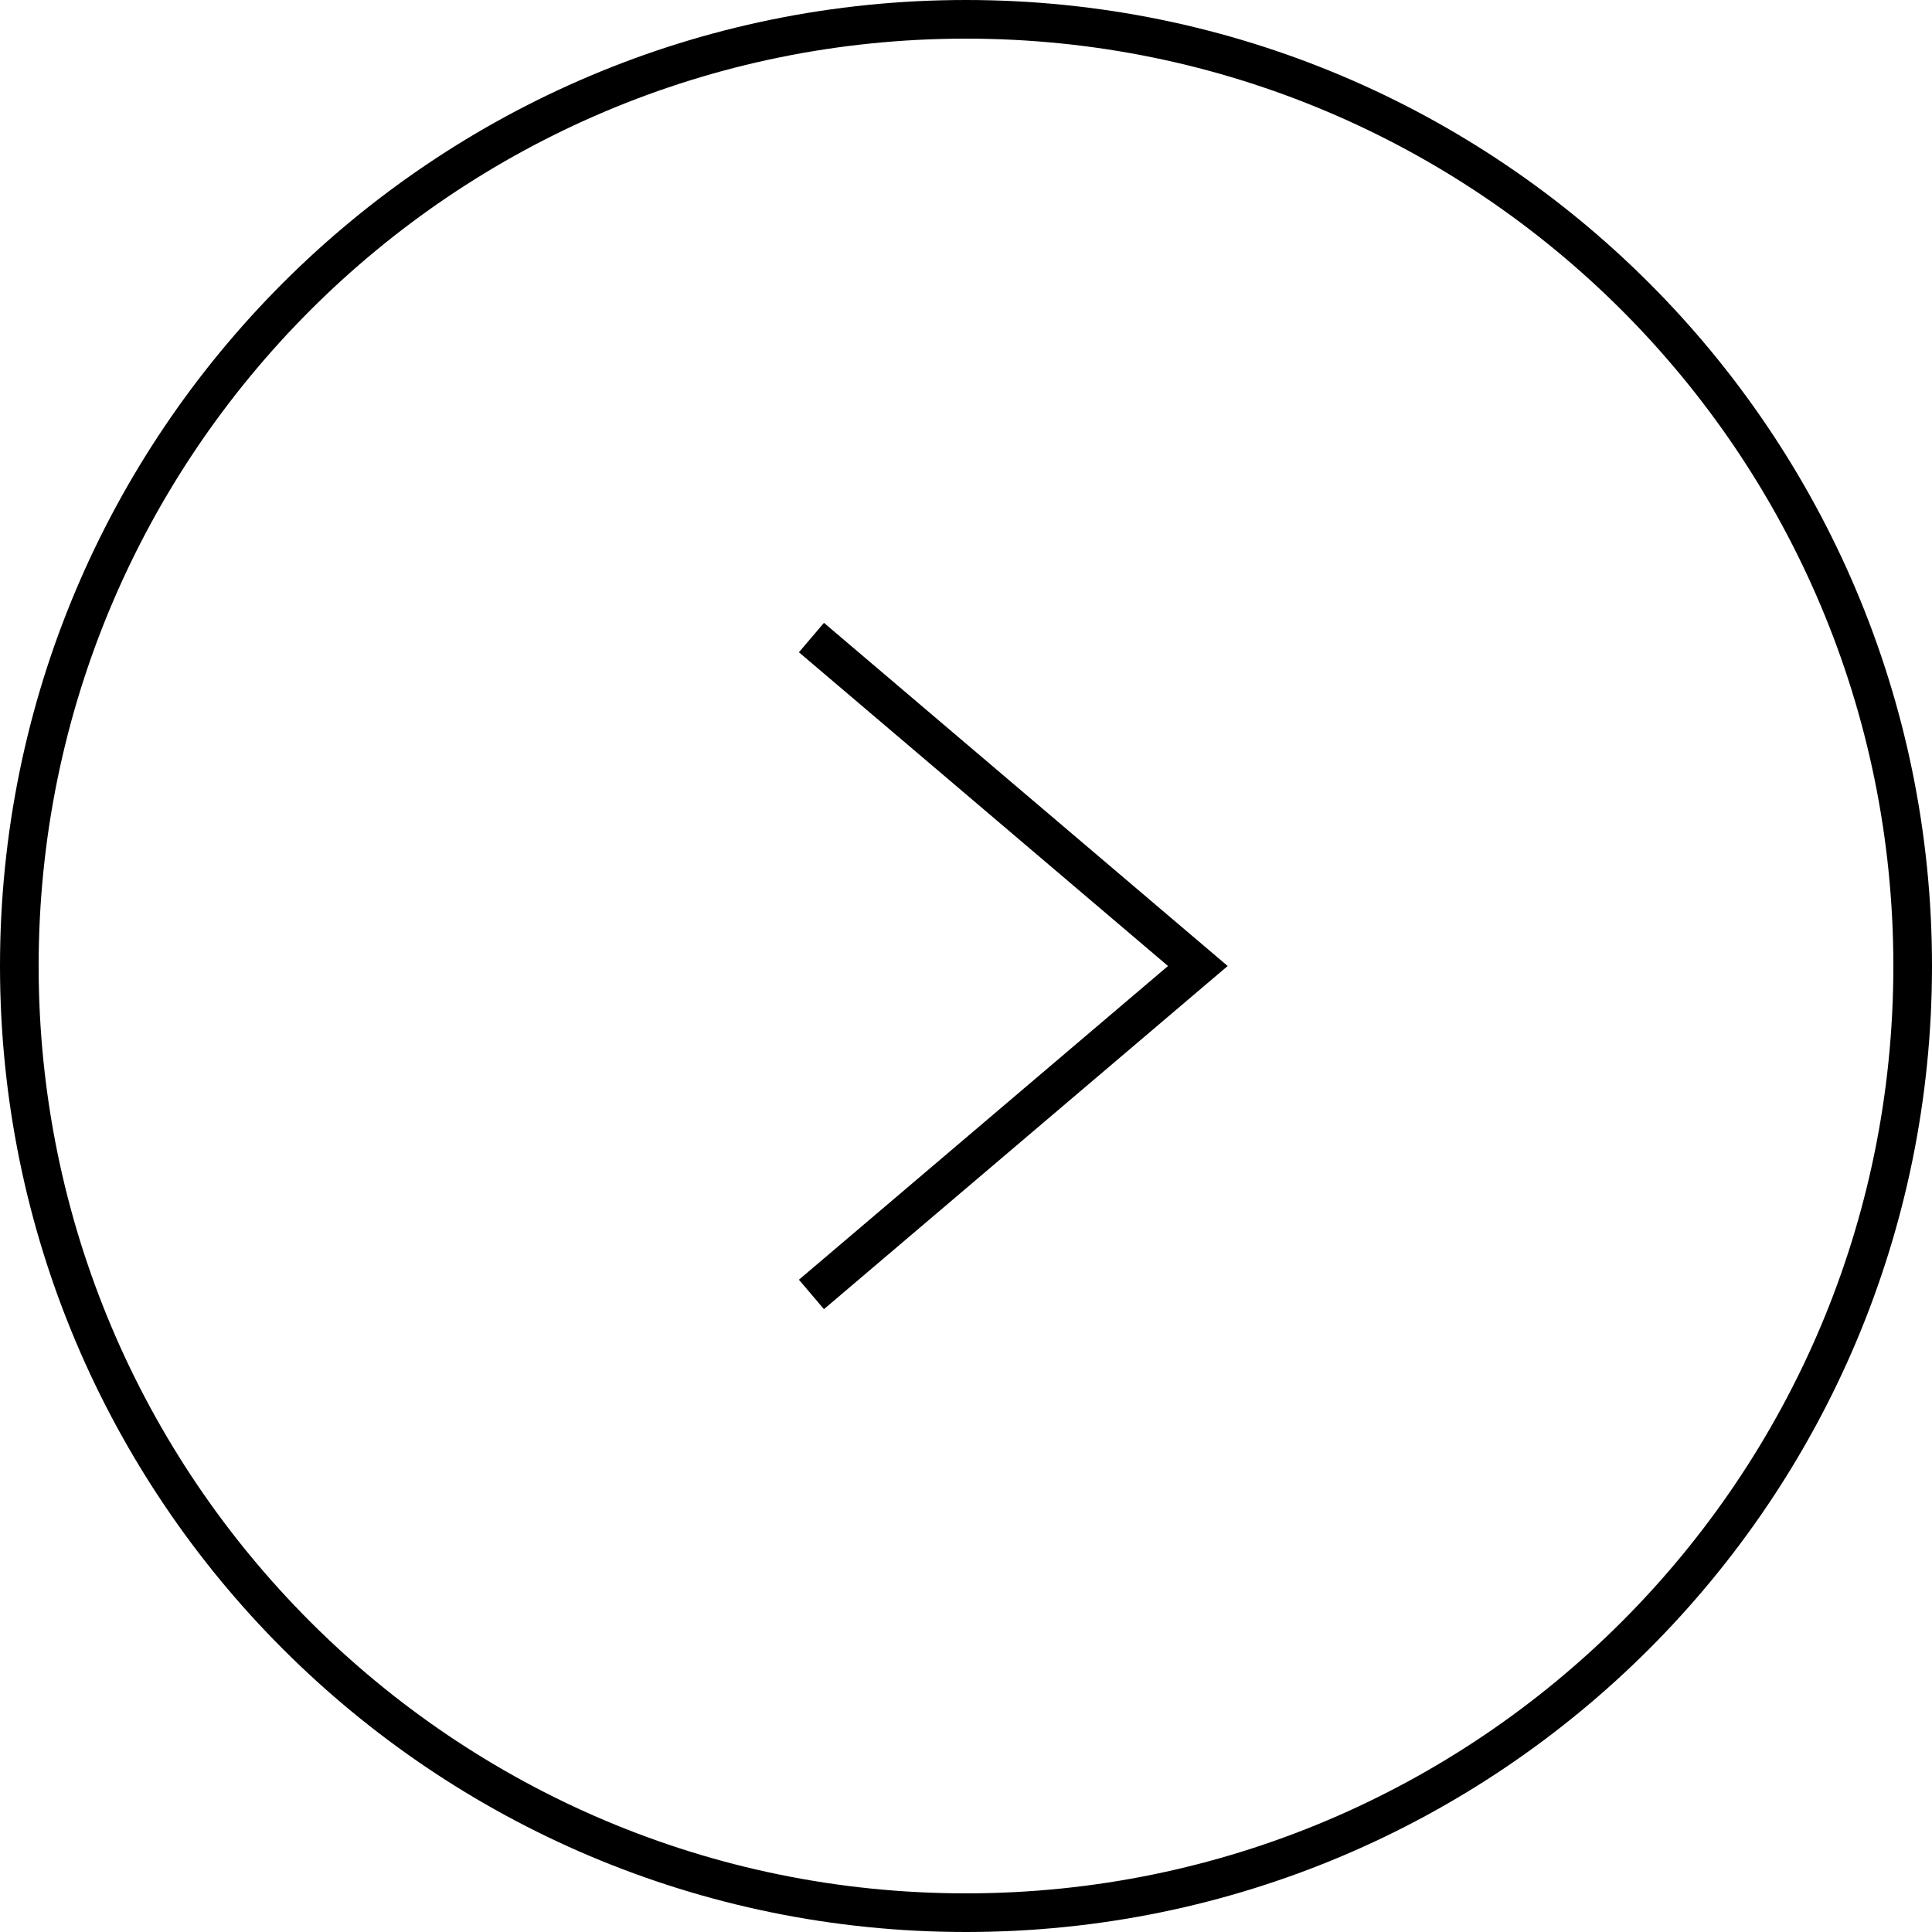
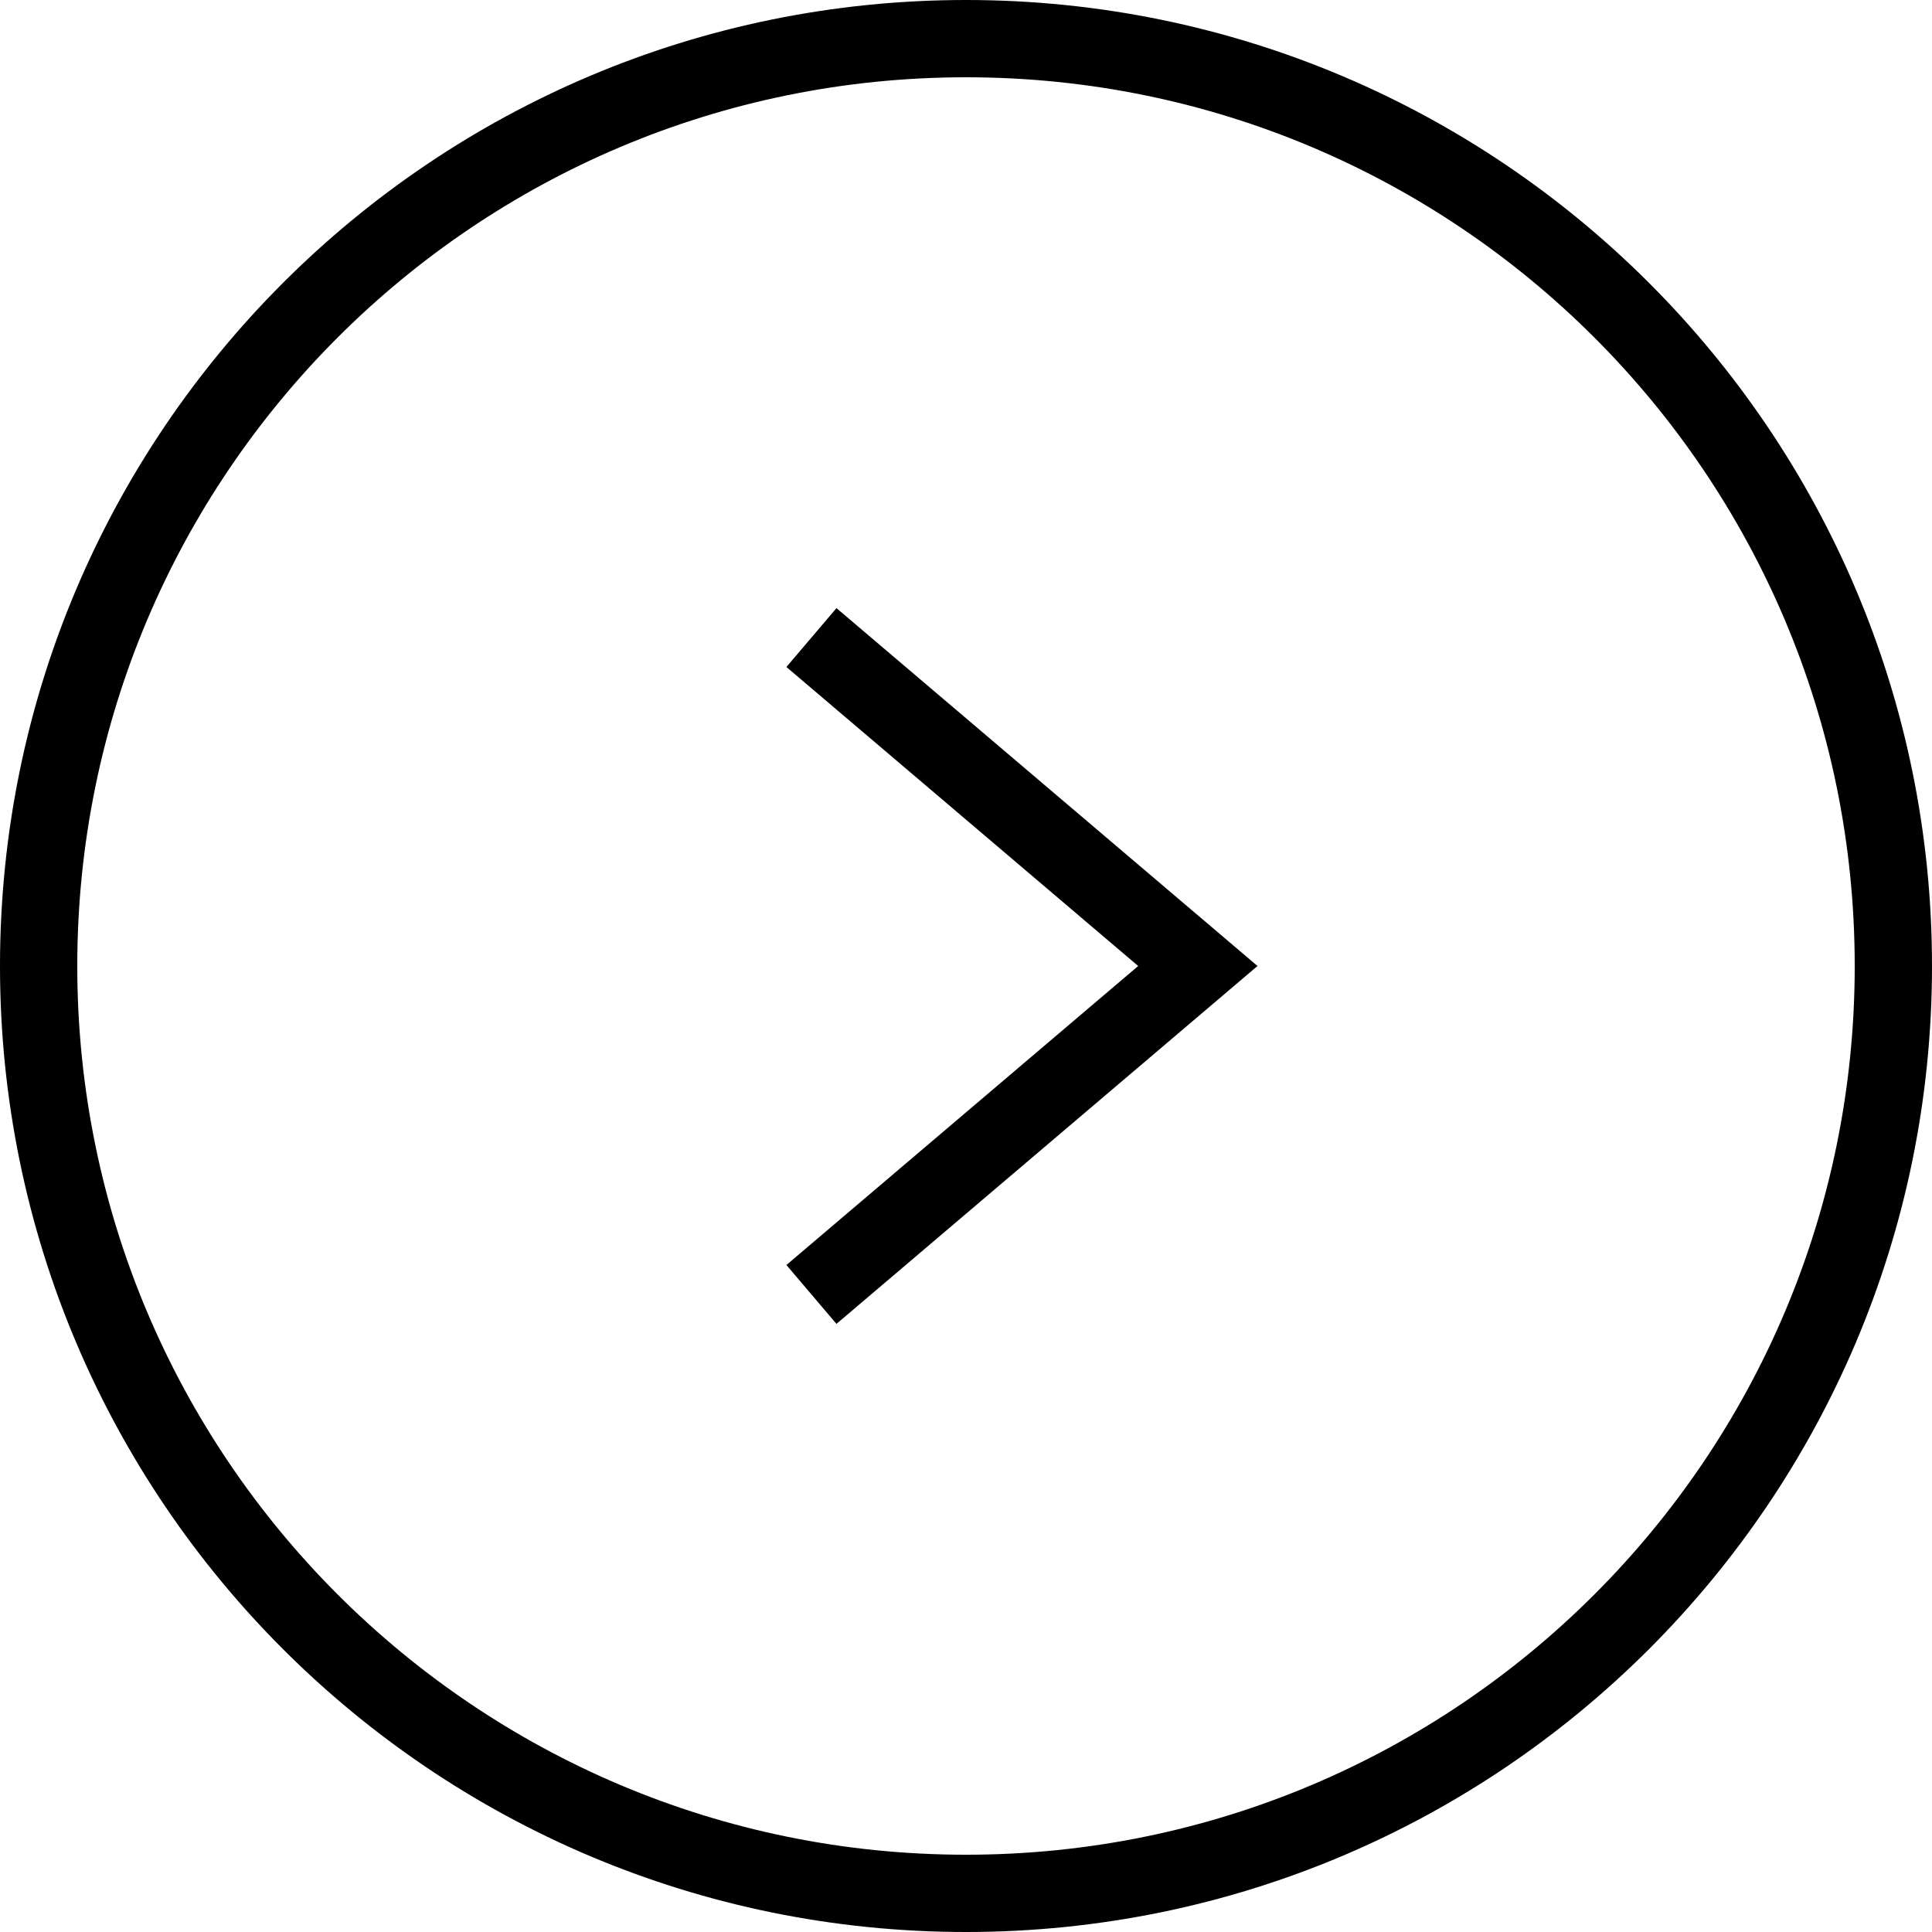
<svg xmlns="http://www.w3.org/2000/svg" width="100" height="100" viewBox="0 0 100 100" fill="none">
-   <circle cx="50" cy="50" r="49" stroke="black" stroke-width="2" />
-   <path stroke="black" stroke-width="2" d="M42,33 l20,17 l-20,17" />
+   <circle cx="50" cy="50" r="48" stroke="black" stroke-width="4" />
+   <path stroke="black" stroke-width="4" d="M42,33 l20,17 l-20,17" />
</svg>
